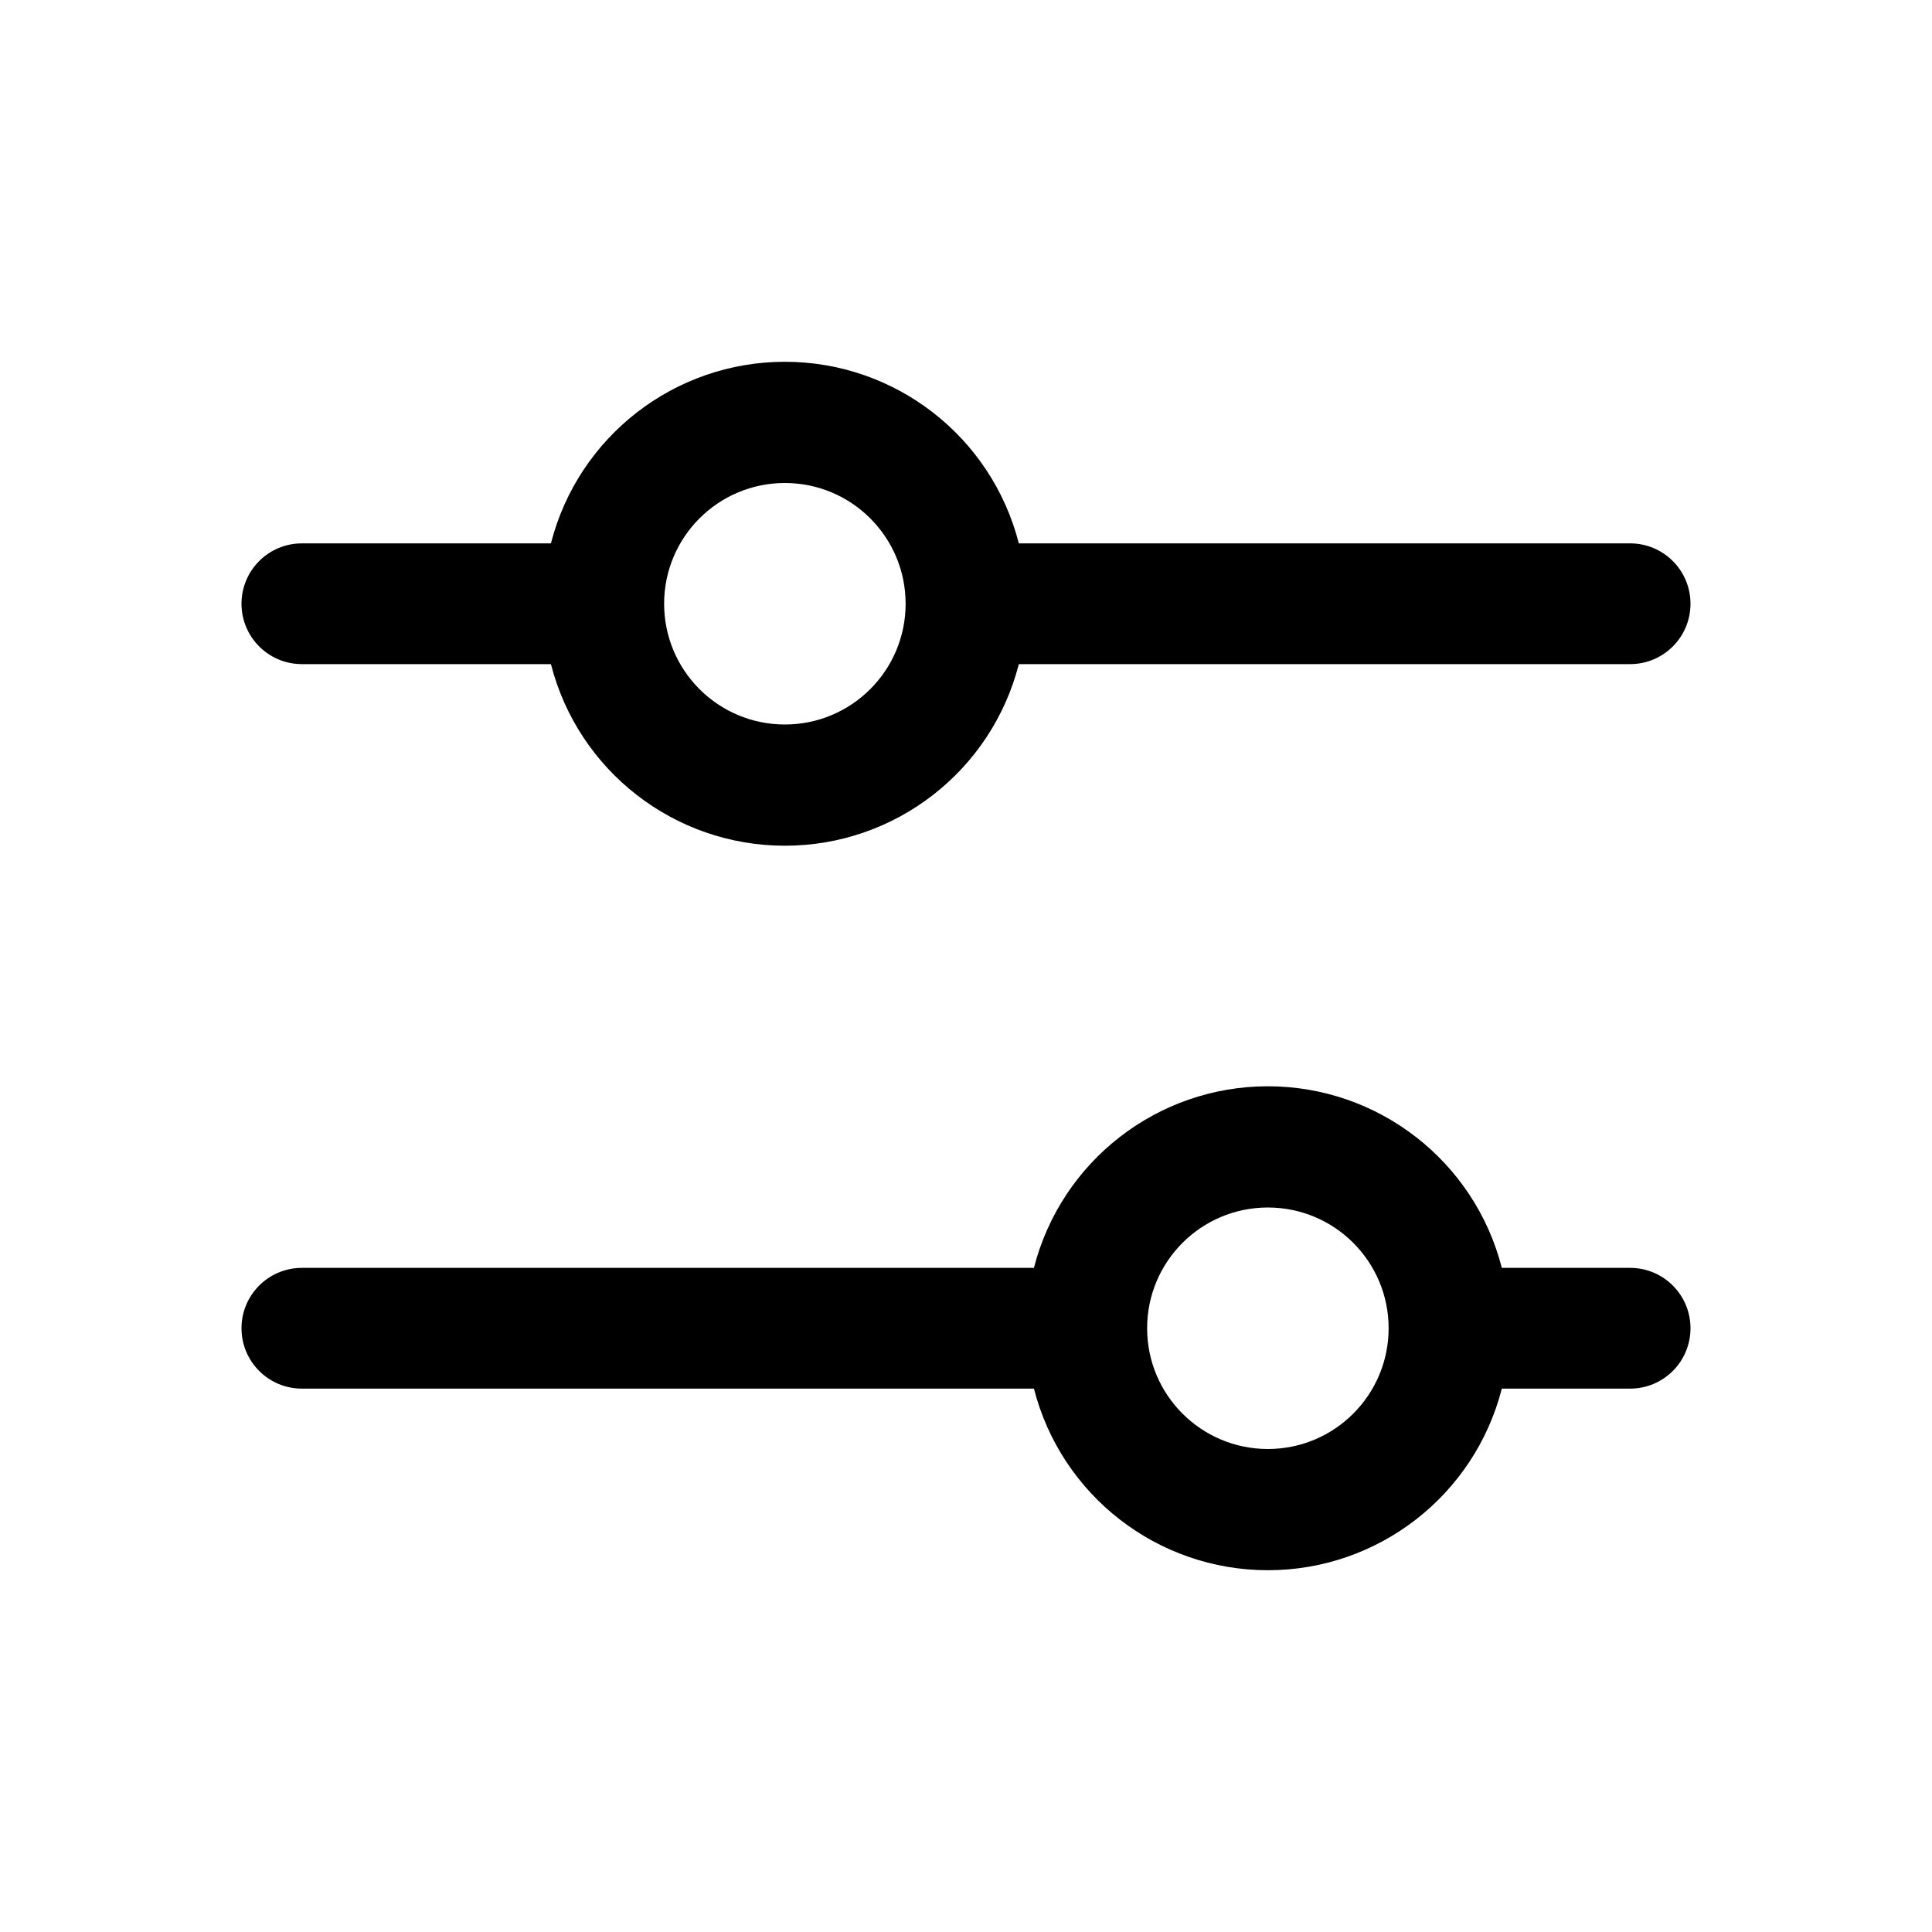
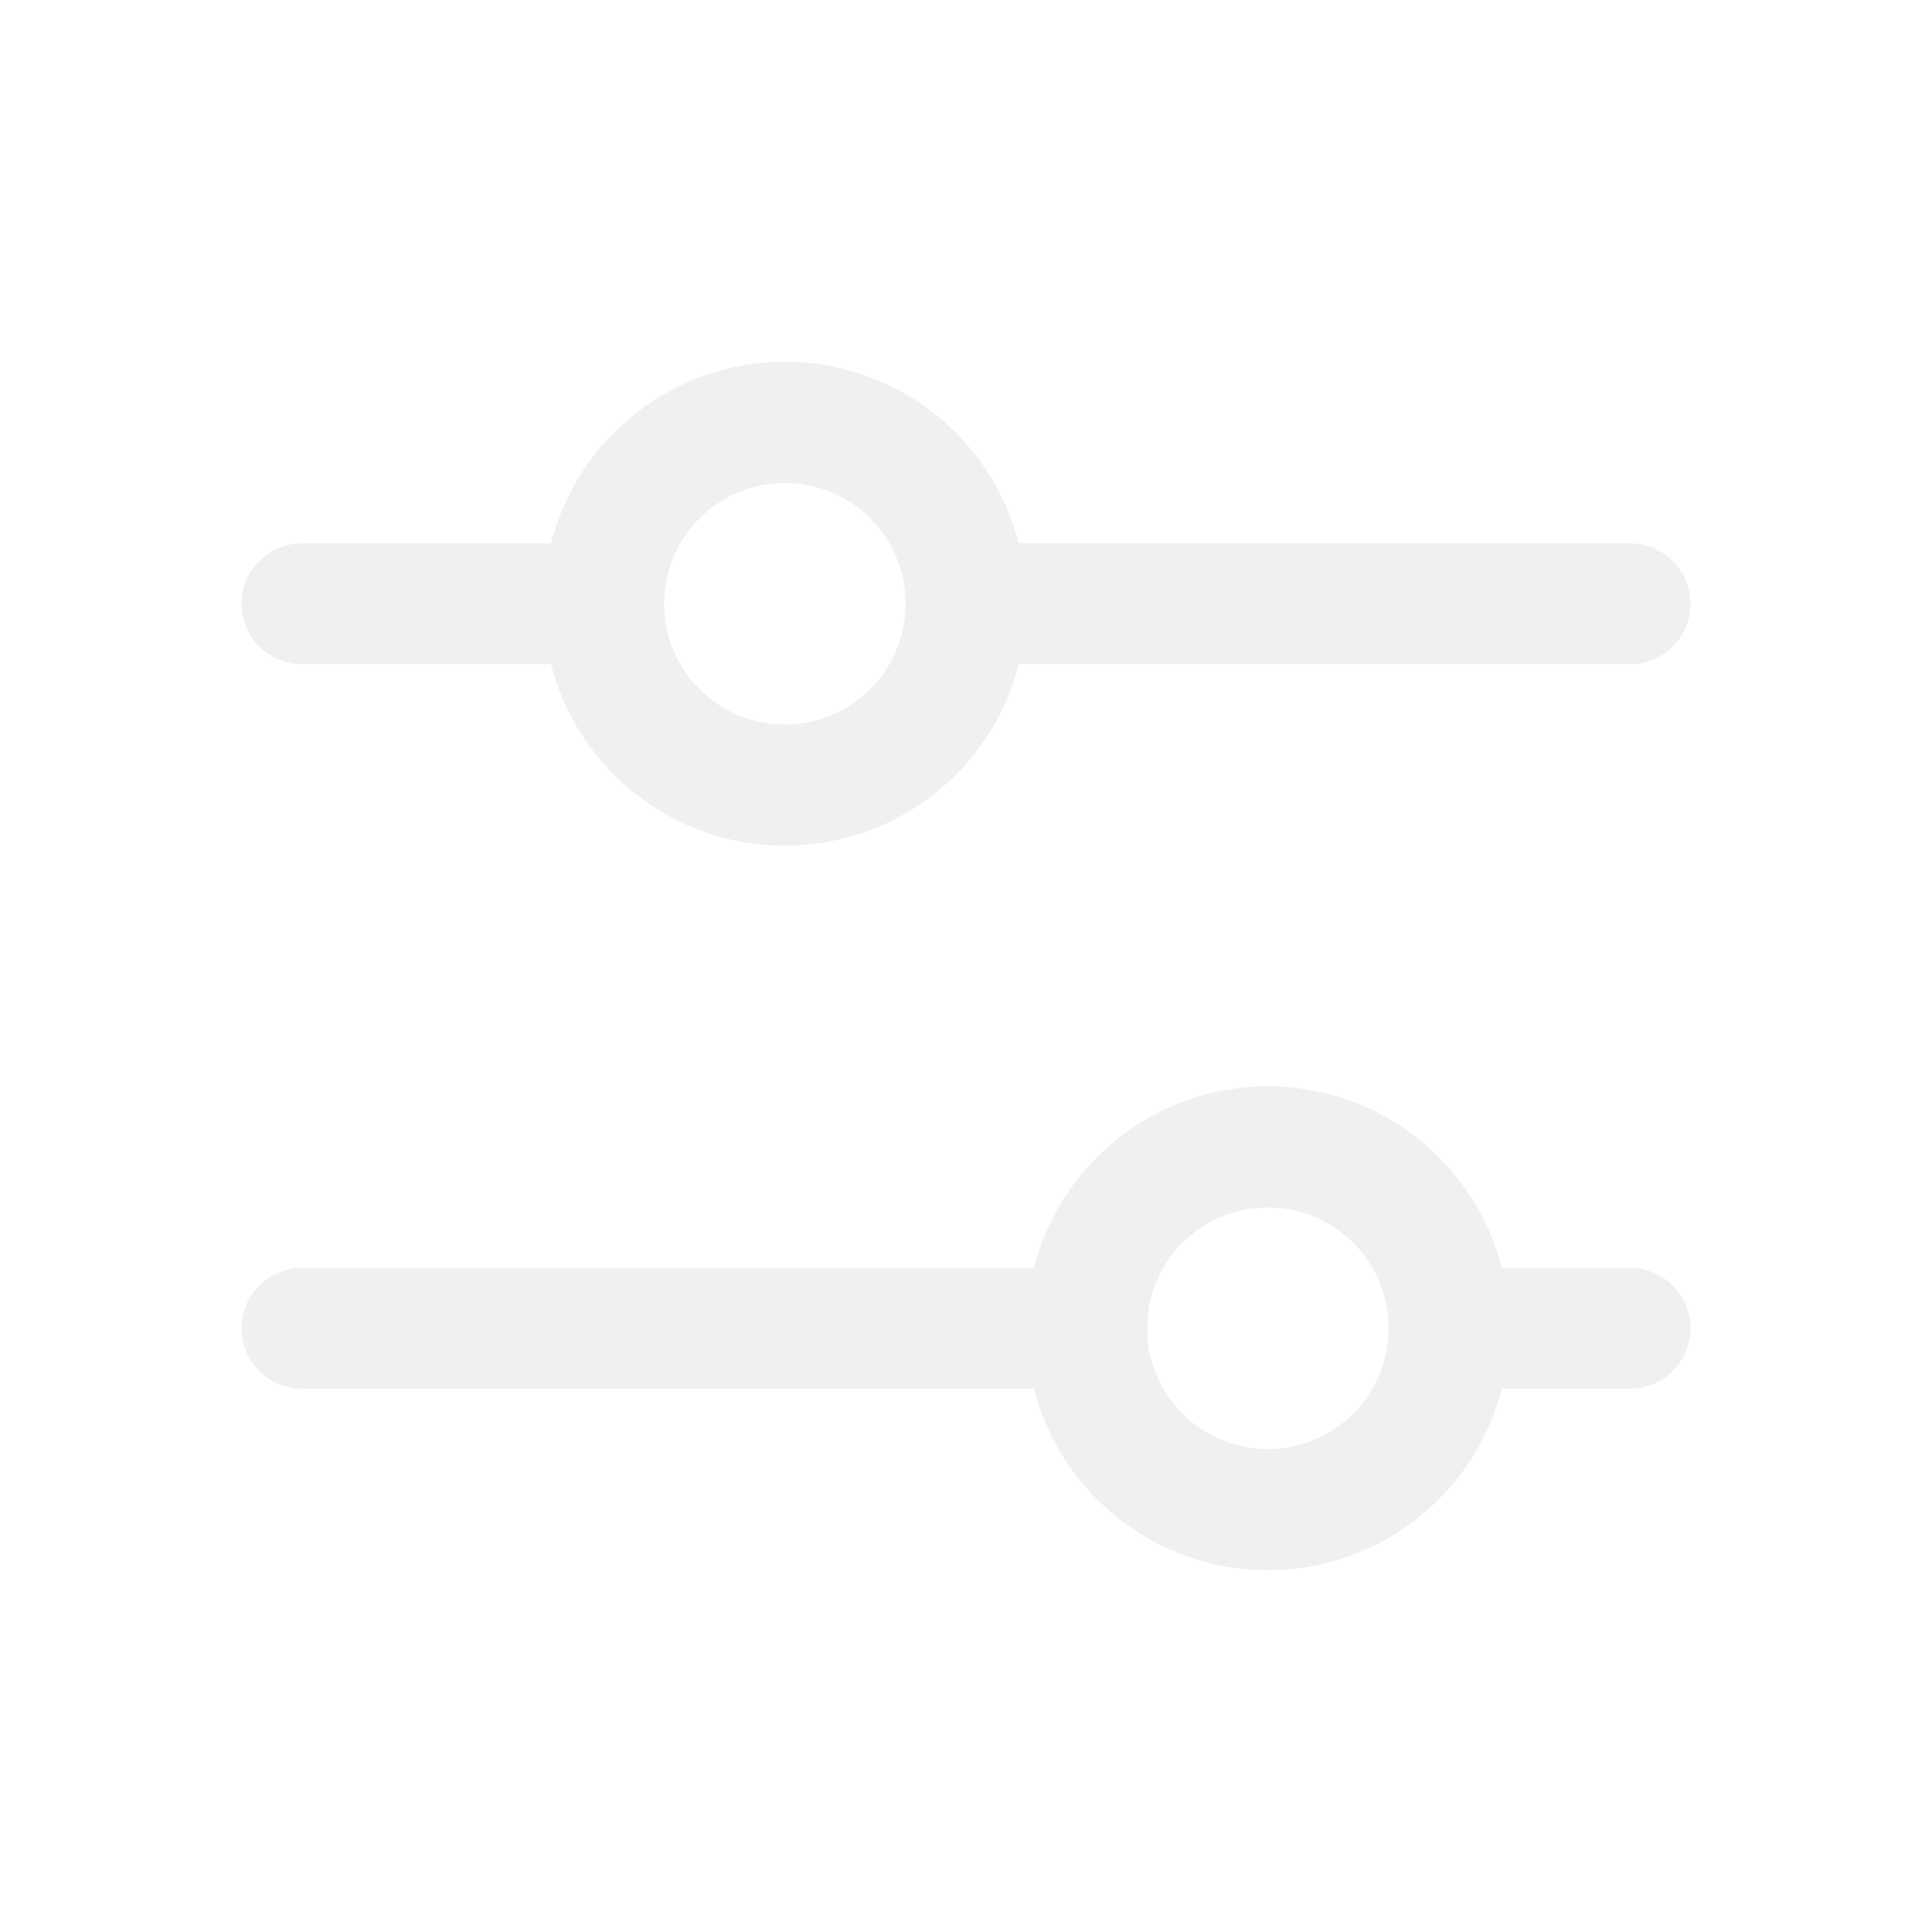
- <svg xmlns="http://www.w3.org/2000/svg" width="24" height="24" fill="#000000" viewBox="0 0 256 256">
+ <svg xmlns="http://www.w3.org/2000/svg" width="24" height="24" fill="#F0F0F0" viewBox="0 0 256 256">
  <path d="M40,88H73a32,32,0,0,0,62,0h81a8,8,0,0,0,0-16H135a32,32,0,0,0-62,0H40a8,8,0,0,0,0,16Zm64-24A16,16,0,1,1,88,80,16,16,0,0,1,104,64ZM216,168H199a32,32,0,0,0-62,0H40a8,8,0,0,0,0,16h97a32,32,0,0,0,62,0h17a8,8,0,0,0,0-16Zm-48,24a16,16,0,1,1,16-16A16,16,0,0,1,168,192Z" />
</svg>
